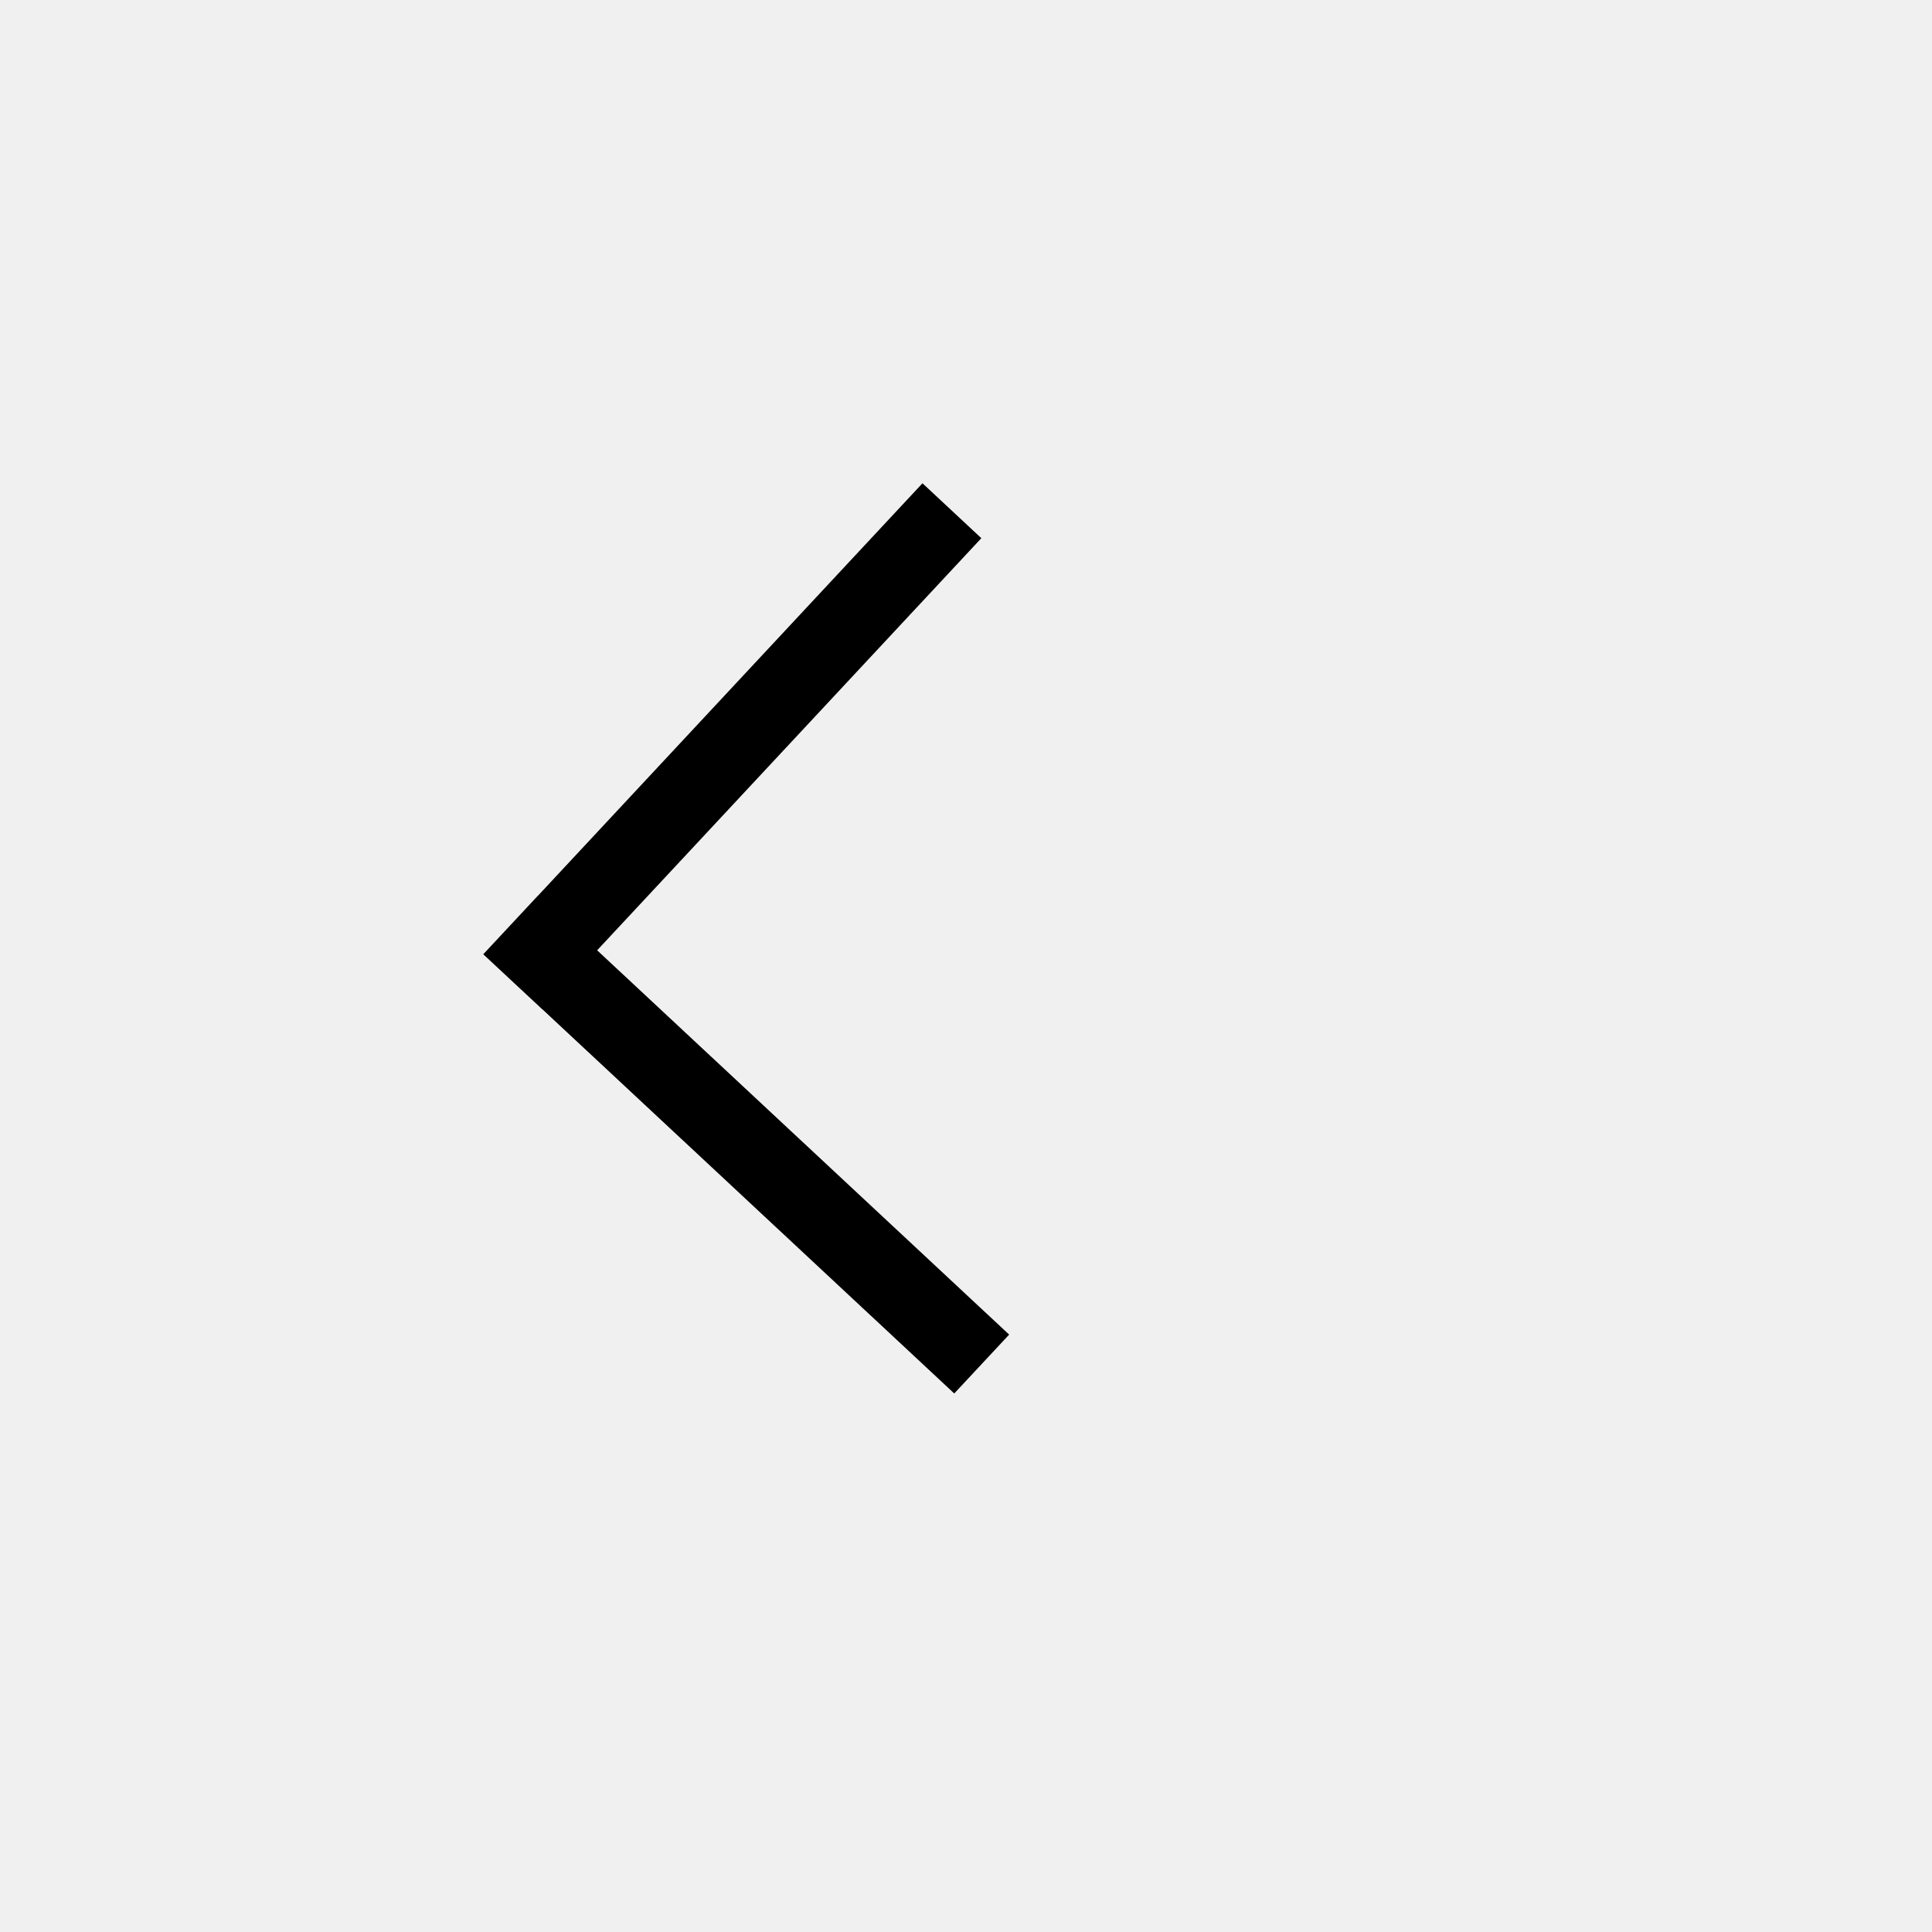
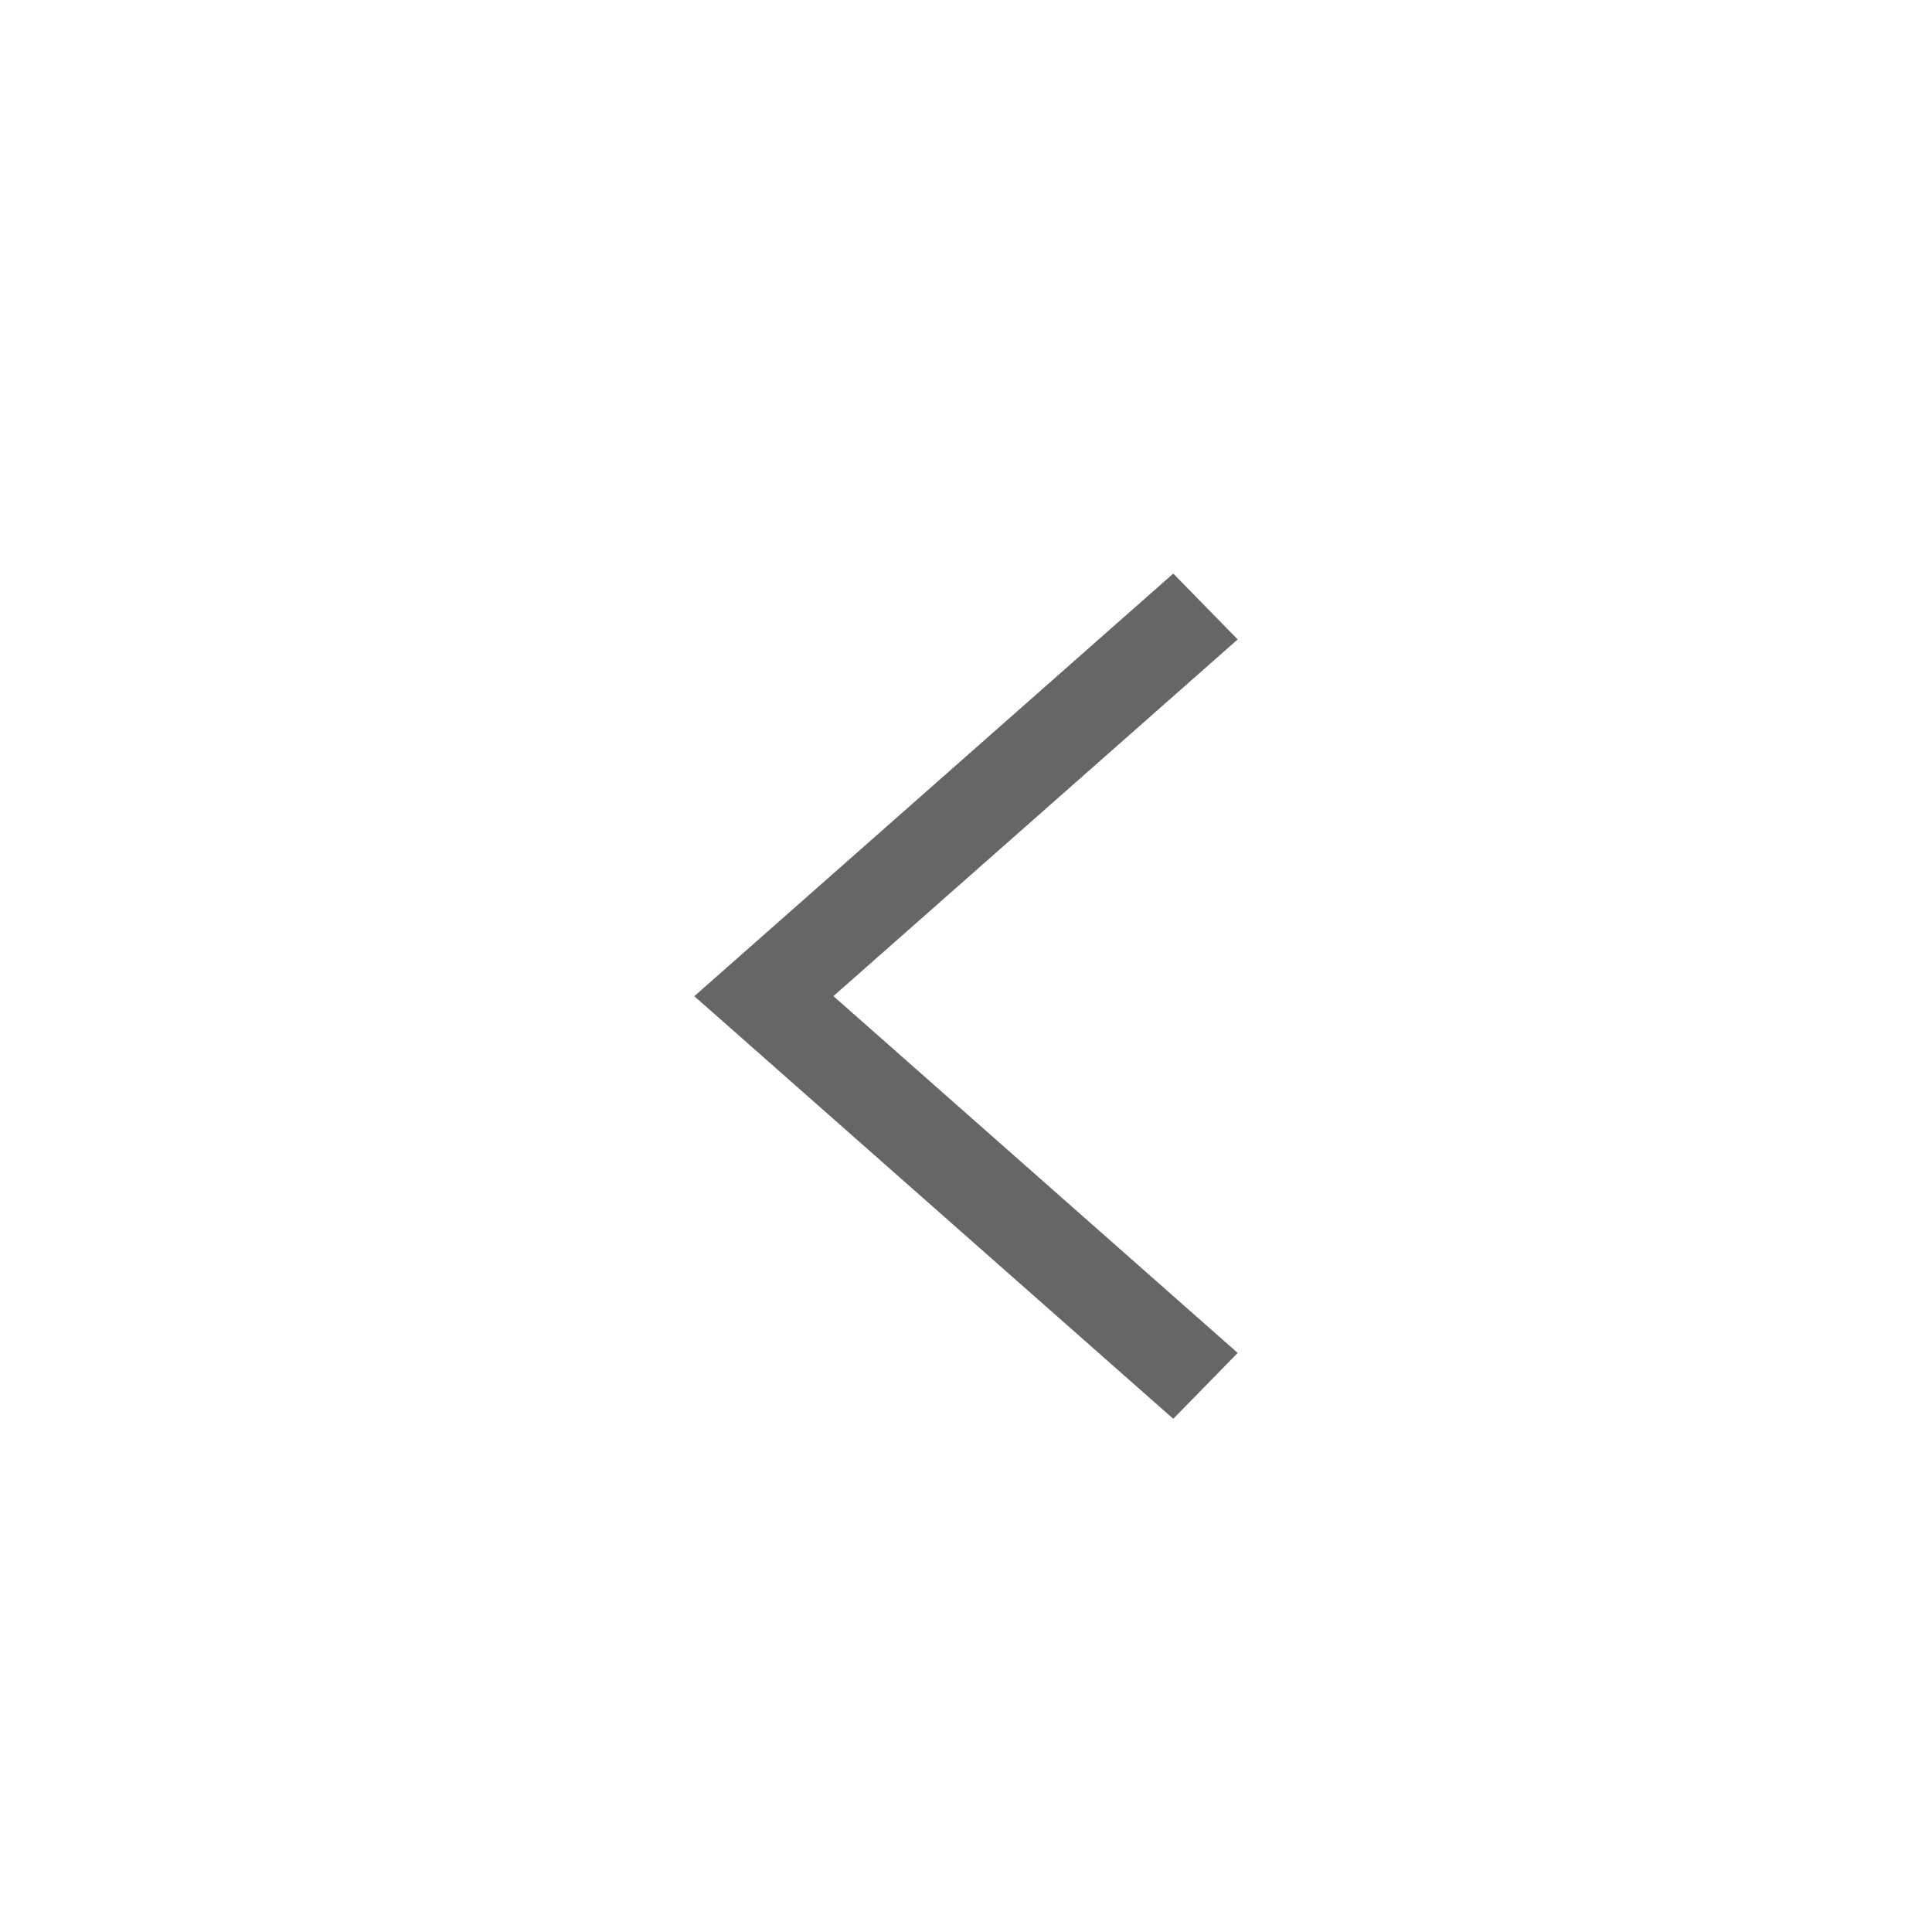
- <svg xmlns="http://www.w3.org/2000/svg" width="24px" height="24px" viewBox="0 0 24 24" version="1.1">
-   <g id="pc_쿠폰함_v01" stroke="none" stroke-width="1" fill="none" fill-rule="evenodd">
-     <g id="Pc_쿠폰함_SC-FE-MP0301" transform="translate(-952, -2577)" fill="#000000">
-       <g id="Pagination-/-Select-/Case02" transform="translate(898, 2571)">
-         <g id="Icon-/-Forms-/-Prev" transform="translate(54, 6)">
-           <path d="M15.657,7.657 L15.656,14.656 L15.657,14.657 L15.657,15.657 L15.656,15.656 L15.657,15.657 L14.657,15.657 L14.656,15.656 L7.657,15.657 L7.657,14.657 L14.656,14.656 L14.657,7.657 L15.657,7.657 Z" id="Combined-Shape" transform="translate(11.65685, 11.65685) rotate(133) translate(-11.65685, -11.65685) " />
+ <svg xmlns="http://www.w3.org/2000/svg" width="32px" height="32px" viewBox="0 0 32 32" version="1.1">
+   <defs>
+     <filter color-interpolation-filters="auto" id="filter-1">
+       <feColorMatrix in="SourceGraphic" type="matrix" values="0 0 0 0 0.4 0 0 0 0 0.4 0 0 0 0 0.4 0 0 0 1 0" />
+     </filter>
+   </defs>
+   <g id="공통가이드-정리_김지연" stroke="none" stroke-width="1" fill="none" fill-rule="evenodd">
+     <g id="[PC]-Pagination" transform="translate(-439, -454)">
+       <g id="Pagination-/-Double-" transform="translate(407, 454)">
+         <g id="&lt;" transform="translate(32, 0)">
+           <rect id="Boundary" fill="#FFFFFF" x="0" y="0" width="32" height="32" />
+           <g filter="url(#filter-1)" id="Icon-/-Forms-/-Prev">
+             <g transform="translate(4, 4)">
+               <rect id="Bounding-box" x="0" y="0" width="24" height="24" />
+               <polygon id="Path-4" fill="#191919" fill-rule="nonzero" transform="translate(12, 12.5) rotate(-270) translate(-12, -12.5) " points="17.909 8 19 9.067 12 17 5 9.067 6.091 8 11.999 14.696" />
+             </g>
+           </g>
        </g>
      </g>
    </g>
  </g>
</svg>
